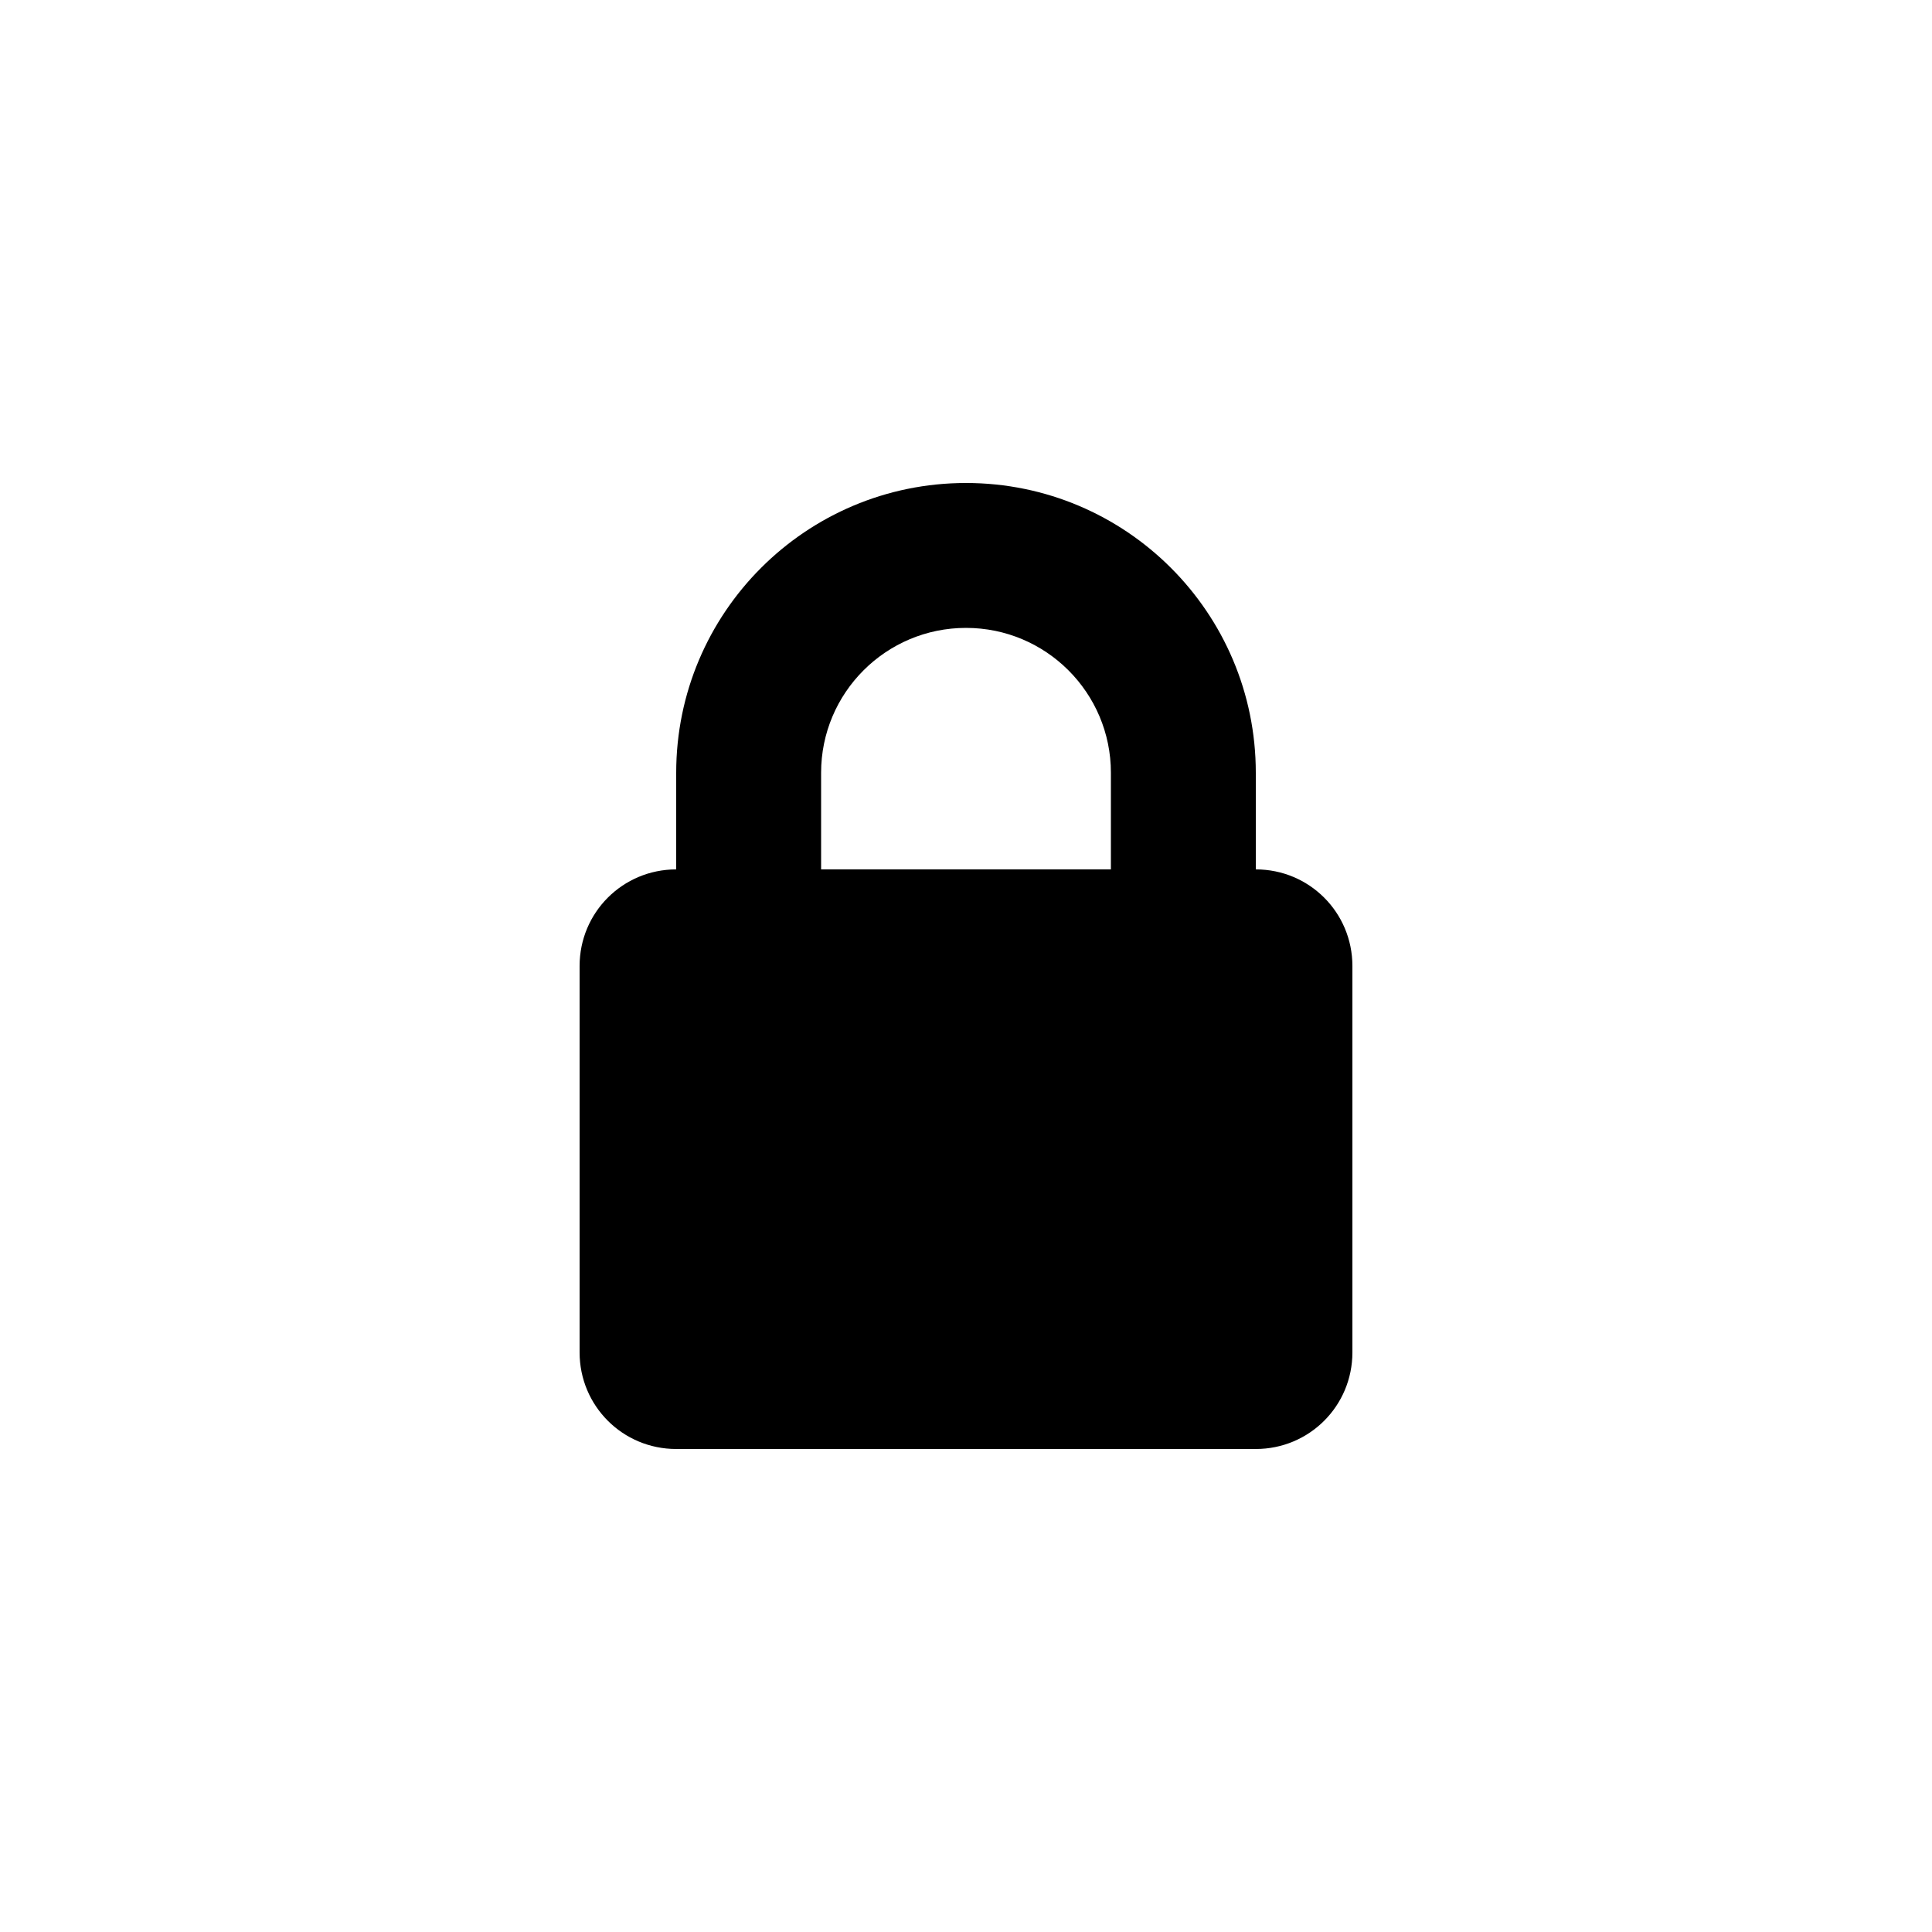
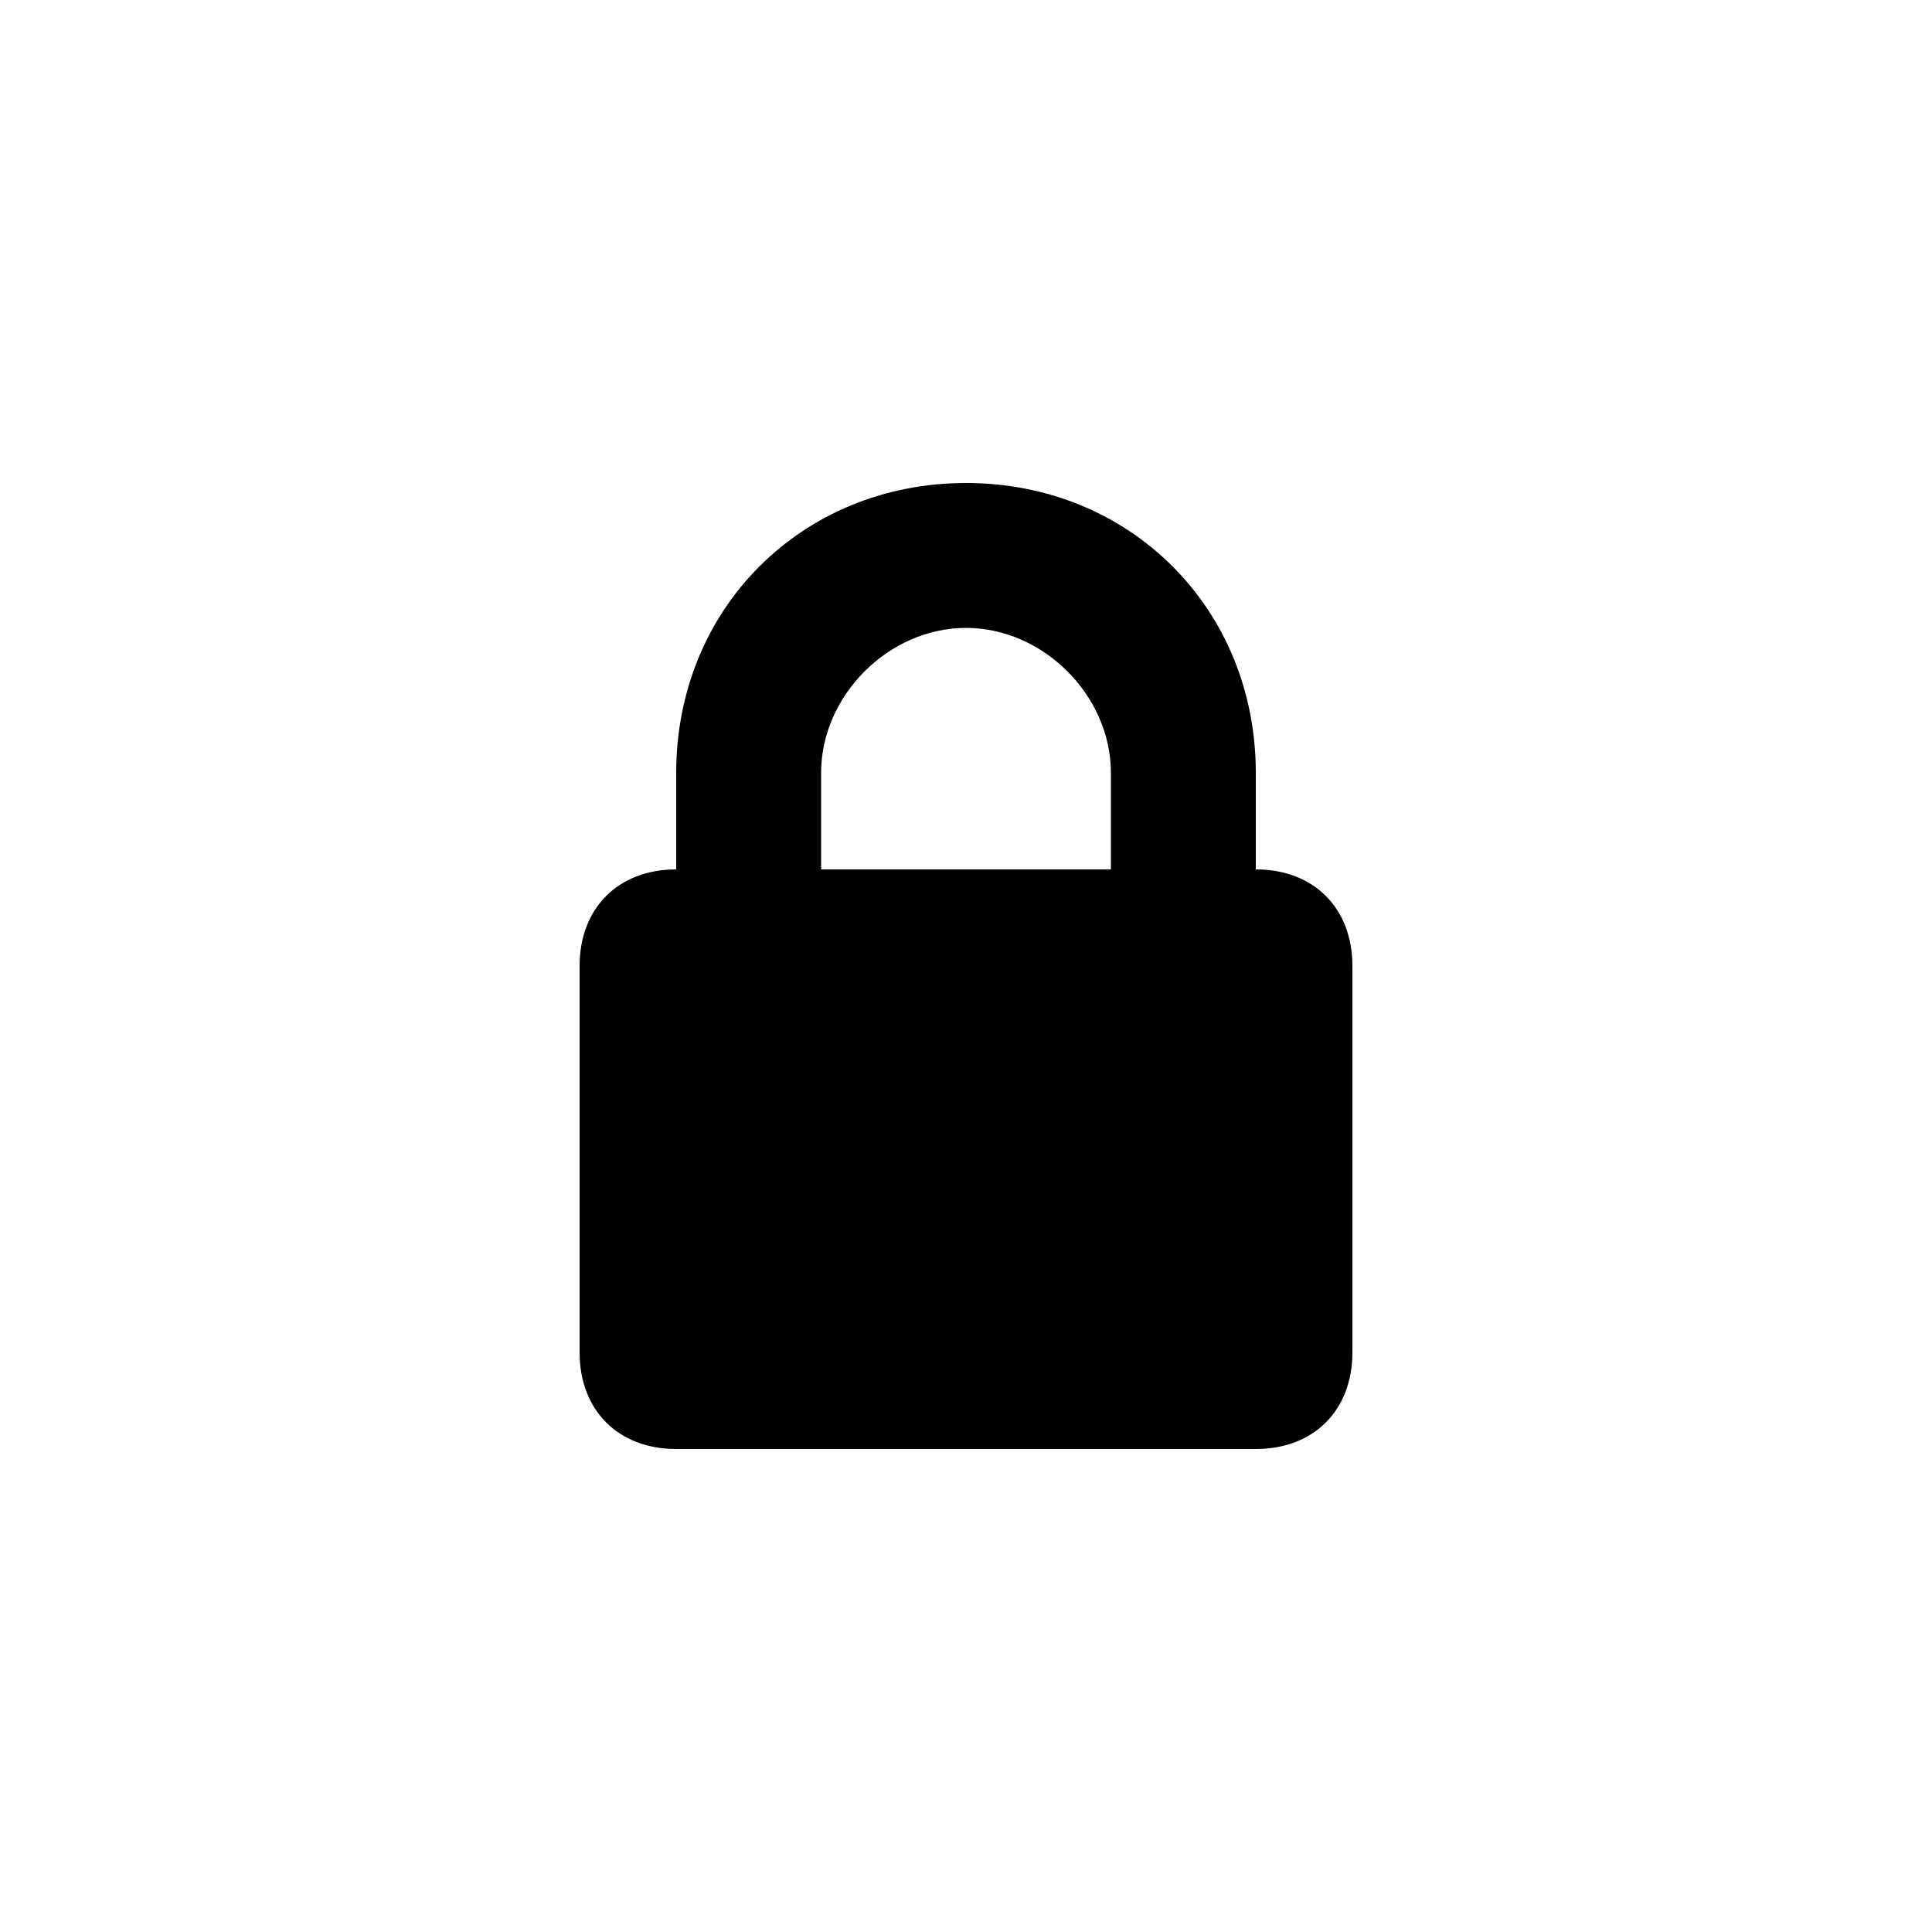
- <svg xmlns="http://www.w3.org/2000/svg" width="20" height="20" id="svg5738" version="1.1">
-   <defs id="defs5740" />
-   <g id="layer1" transform="translate(0,-1032.362)">
-     <path id="path3878" d="m 10,1037.362 c -1.657,0 -3,1.343 -3,3 l 0,1 c -0.554,0 -1,0.446 -1,1 l 0,4 c 0,0.554 0.446,1 1,1 l 6,0 c 0.554,0 1,-0.446 1,-1 l 0,-4 c 0,-0.554 -0.446,-1 -1,-1 l 0,-1 c 0,-1.657 -1.343,-3 -3,-3 z m 0,1.5 c 0.828,0 1.5,0.671 1.5,1.5 l 0,1 -3,0 0,-1 c 0,-0.829 0.672,-1.5 1.5,-1.5 z" style="color:#000000;fill:#000000;fill-opacity:1;fill-rule:nonzero;stroke:none;stroke-width:1;marker:none;visibility:visible;display:inline;overflow:visible;enable-background:accumulate" />
-   </g>
+ <svg viewBox="0 0 20 20">
+   <path d="M10,5C8.3,5,7,6.3,7,8v1c-0.6,0-1,0.4-1,1v4c0,0.6,0.4,1,1,1h6c0.6,0,1-0.4,1-1v-4c0-0.6-0.4-1-1-1V8C13,6.3,11.7,5,10,5z   M10,6.5c0.8,0,1.5,0.7,1.5,1.5v1h-3V8C8.5,7.2,9.2,6.5,10,6.5z" />
</svg>
